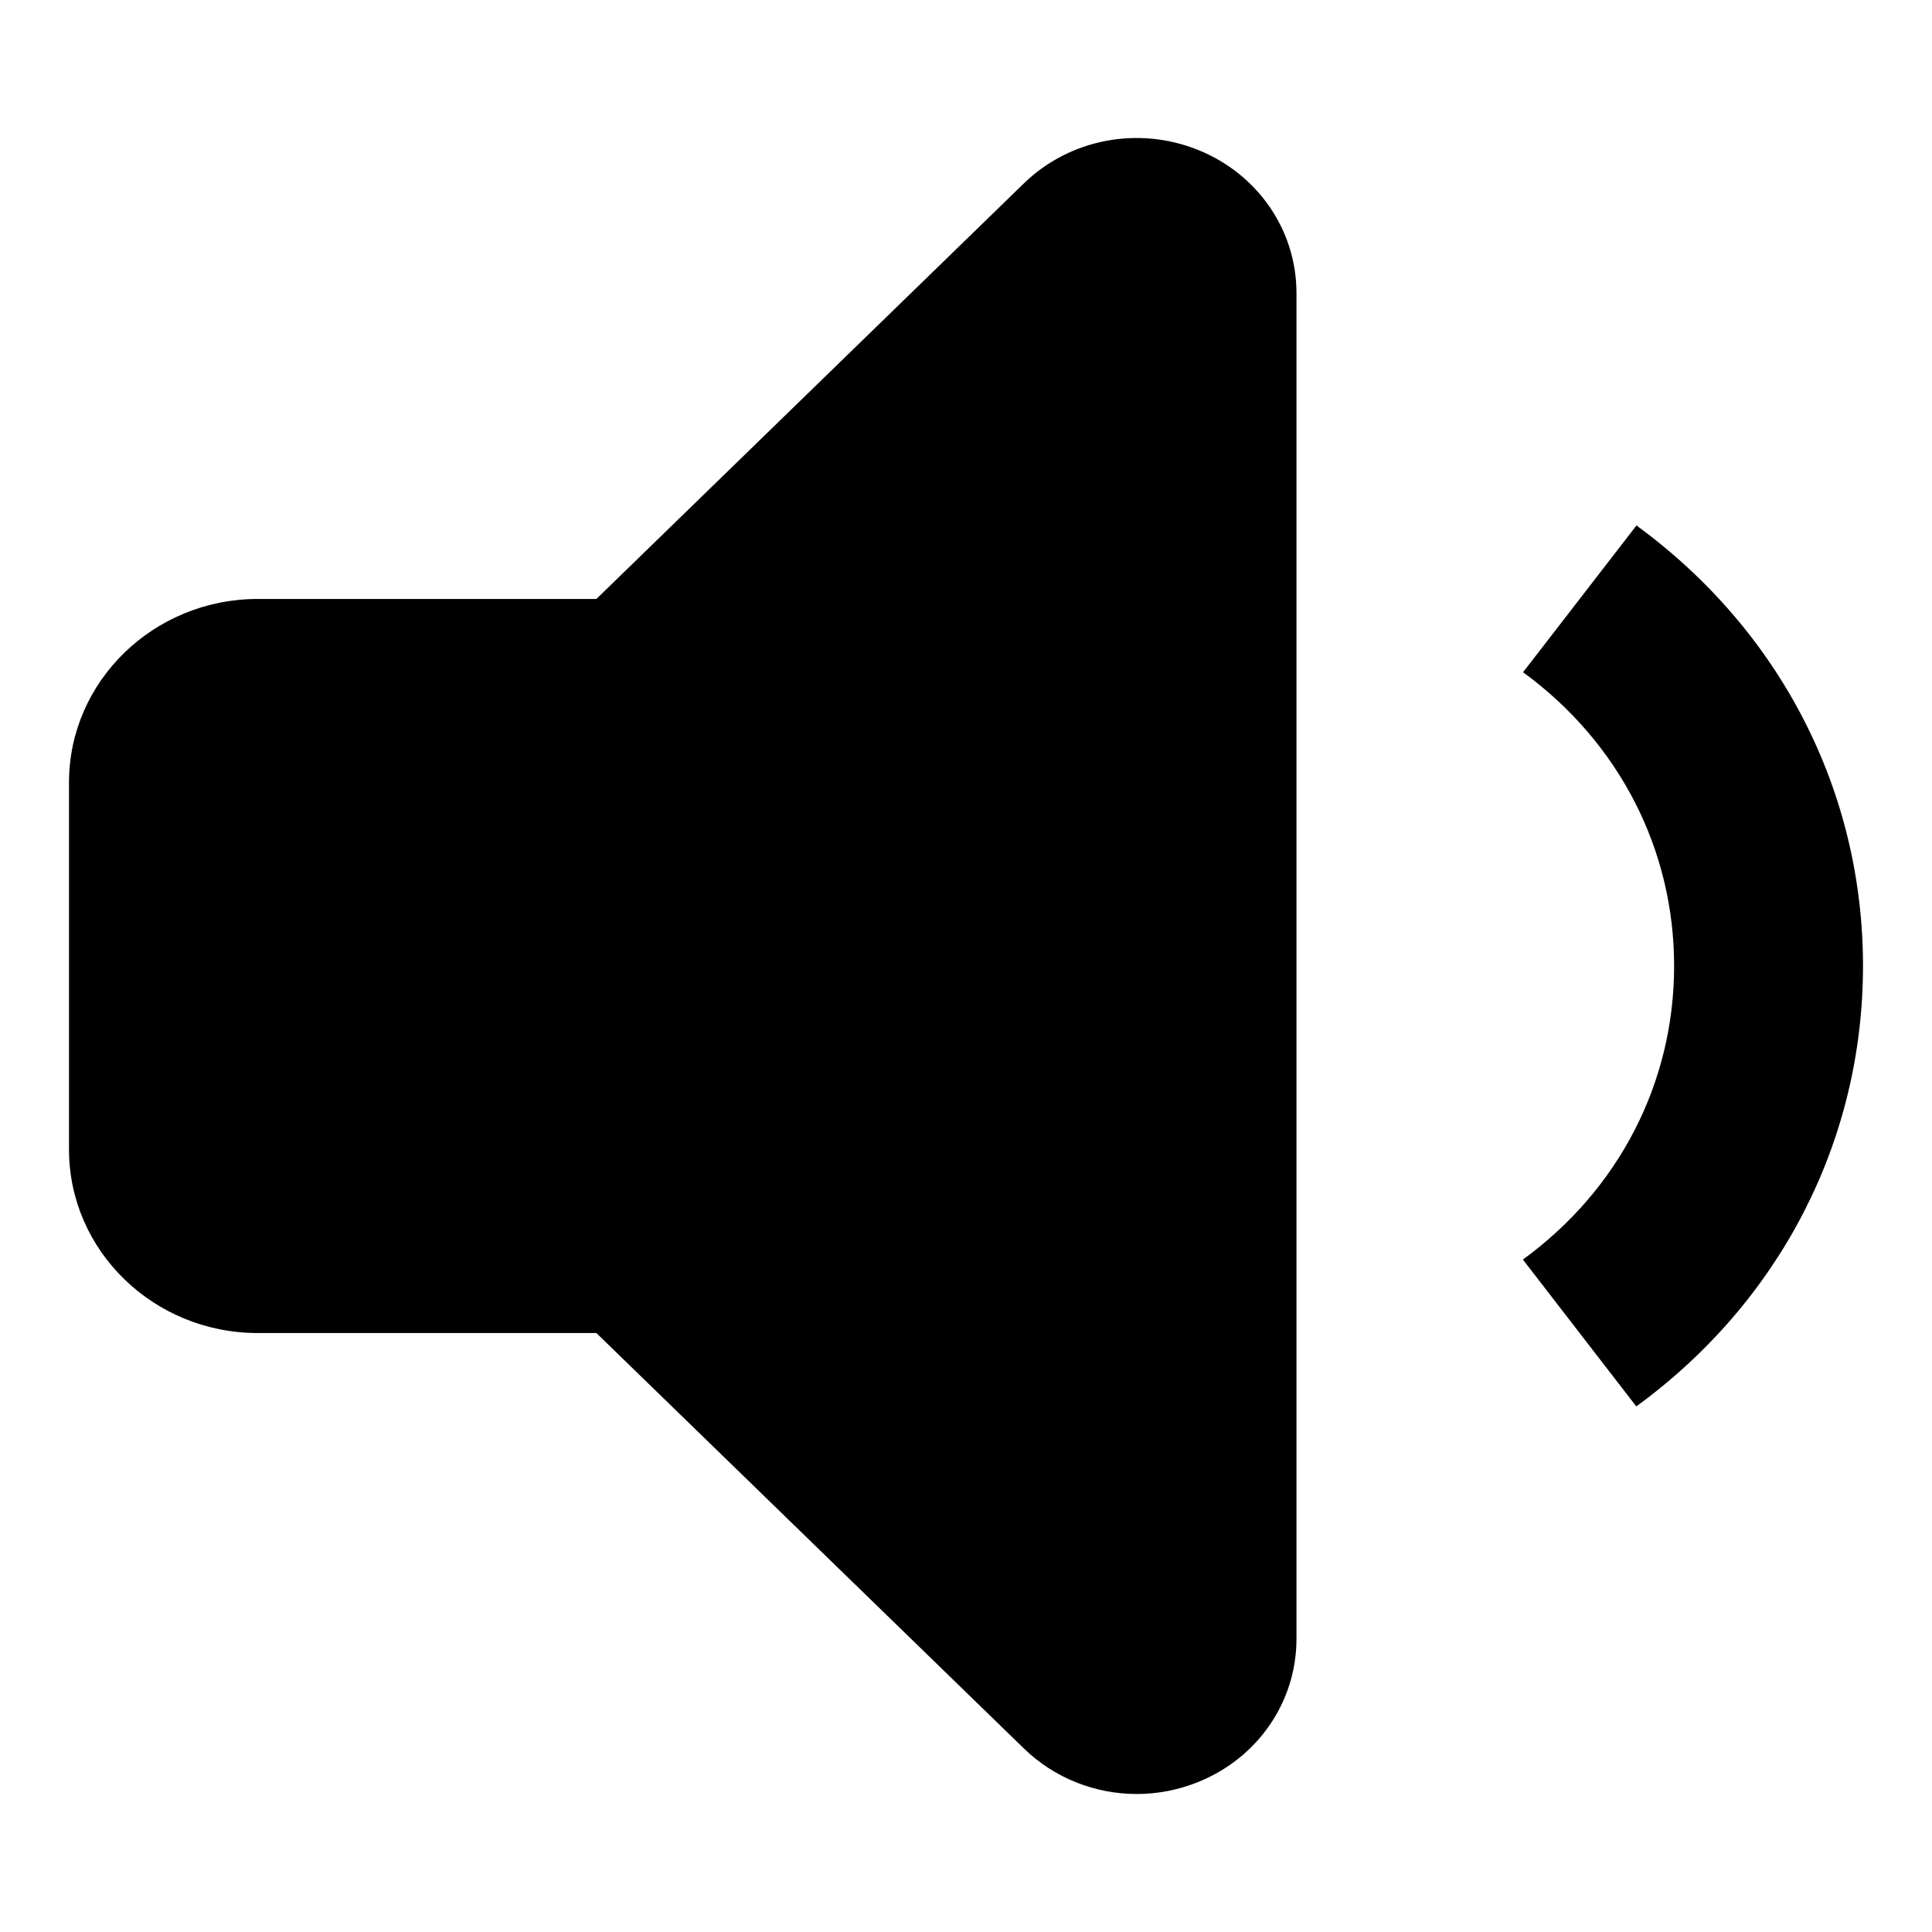
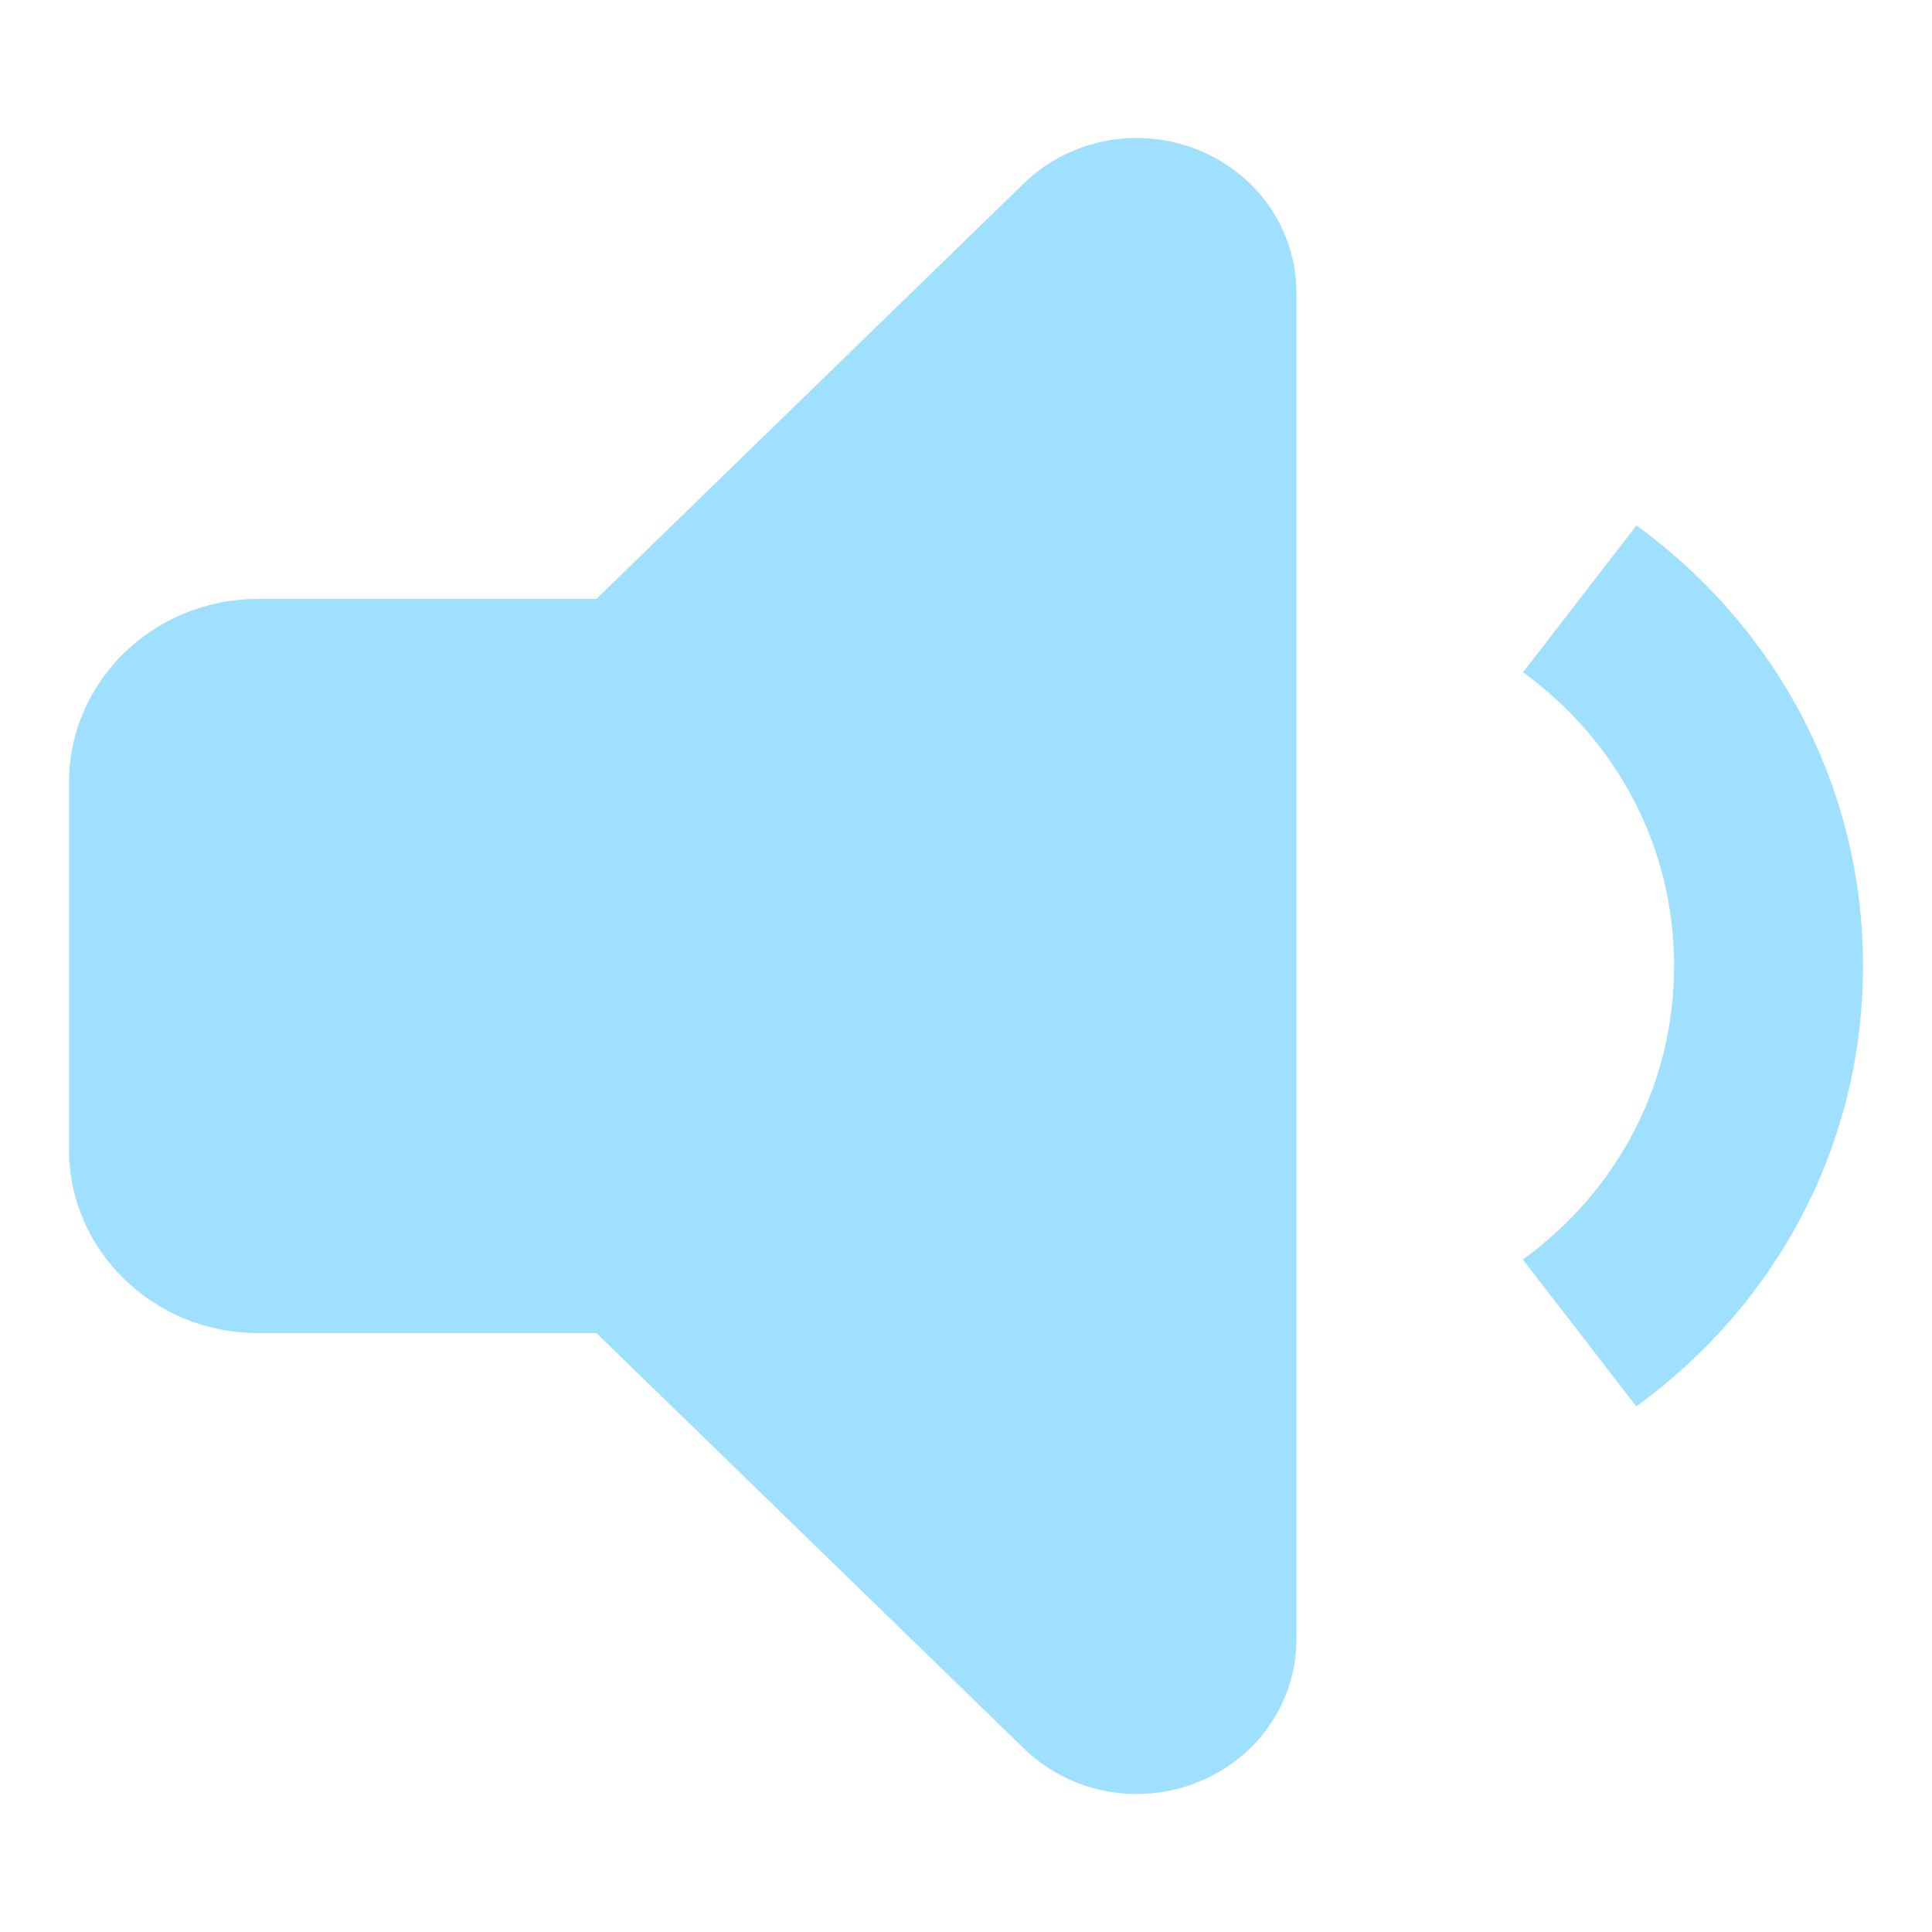
<svg xmlns="http://www.w3.org/2000/svg" width="56" height="56" viewBox="0 0 56 56" fill="none">
-   <path d="M37.579 8.495V47.502C37.579 49.329 36.458 50.96 34.721 51.656C34.146 51.888 33.541 52 32.948 52C31.747 52 30.567 51.544 29.679 50.681L17.287 38.639H7.473C4.453 38.639 2 36.253 2 33.32V22.68C2 19.745 4.455 17.361 7.473 17.361H17.287L29.676 5.317C31 4.03 32.984 3.646 34.723 4.344C36.458 5.042 37.579 6.67 37.579 8.495ZM47.434 15.231L44.147 19.485C46.929 21.517 48.525 24.62 48.525 27.998C48.525 31.38 46.929 34.479 44.142 36.509L47.429 40.766C51.603 37.719 54 33.066 54 27.998C54 22.931 51.603 18.276 47.434 15.231Z" fill="black" />
+   <path d="M37.579 8.495V47.502C37.579 49.329 36.458 50.96 34.721 51.656C34.146 51.888 33.541 52 32.948 52C31.747 52 30.567 51.544 29.679 50.681L17.287 38.639H7.473C4.453 38.639 2 36.253 2 33.32V22.68C2 19.745 4.455 17.361 7.473 17.361H17.287L29.676 5.317C31 4.03 32.984 3.646 34.723 4.344C36.458 5.042 37.579 6.67 37.579 8.495ZM47.434 15.231L44.147 19.485C46.929 21.517 48.525 24.62 48.525 27.998C48.525 31.38 46.929 34.479 44.142 36.509L47.429 40.766C51.603 37.719 54 33.066 54 27.998C54 22.931 51.603 18.276 47.434 15.231Z" fill="#9FDFFF" />
</svg>
